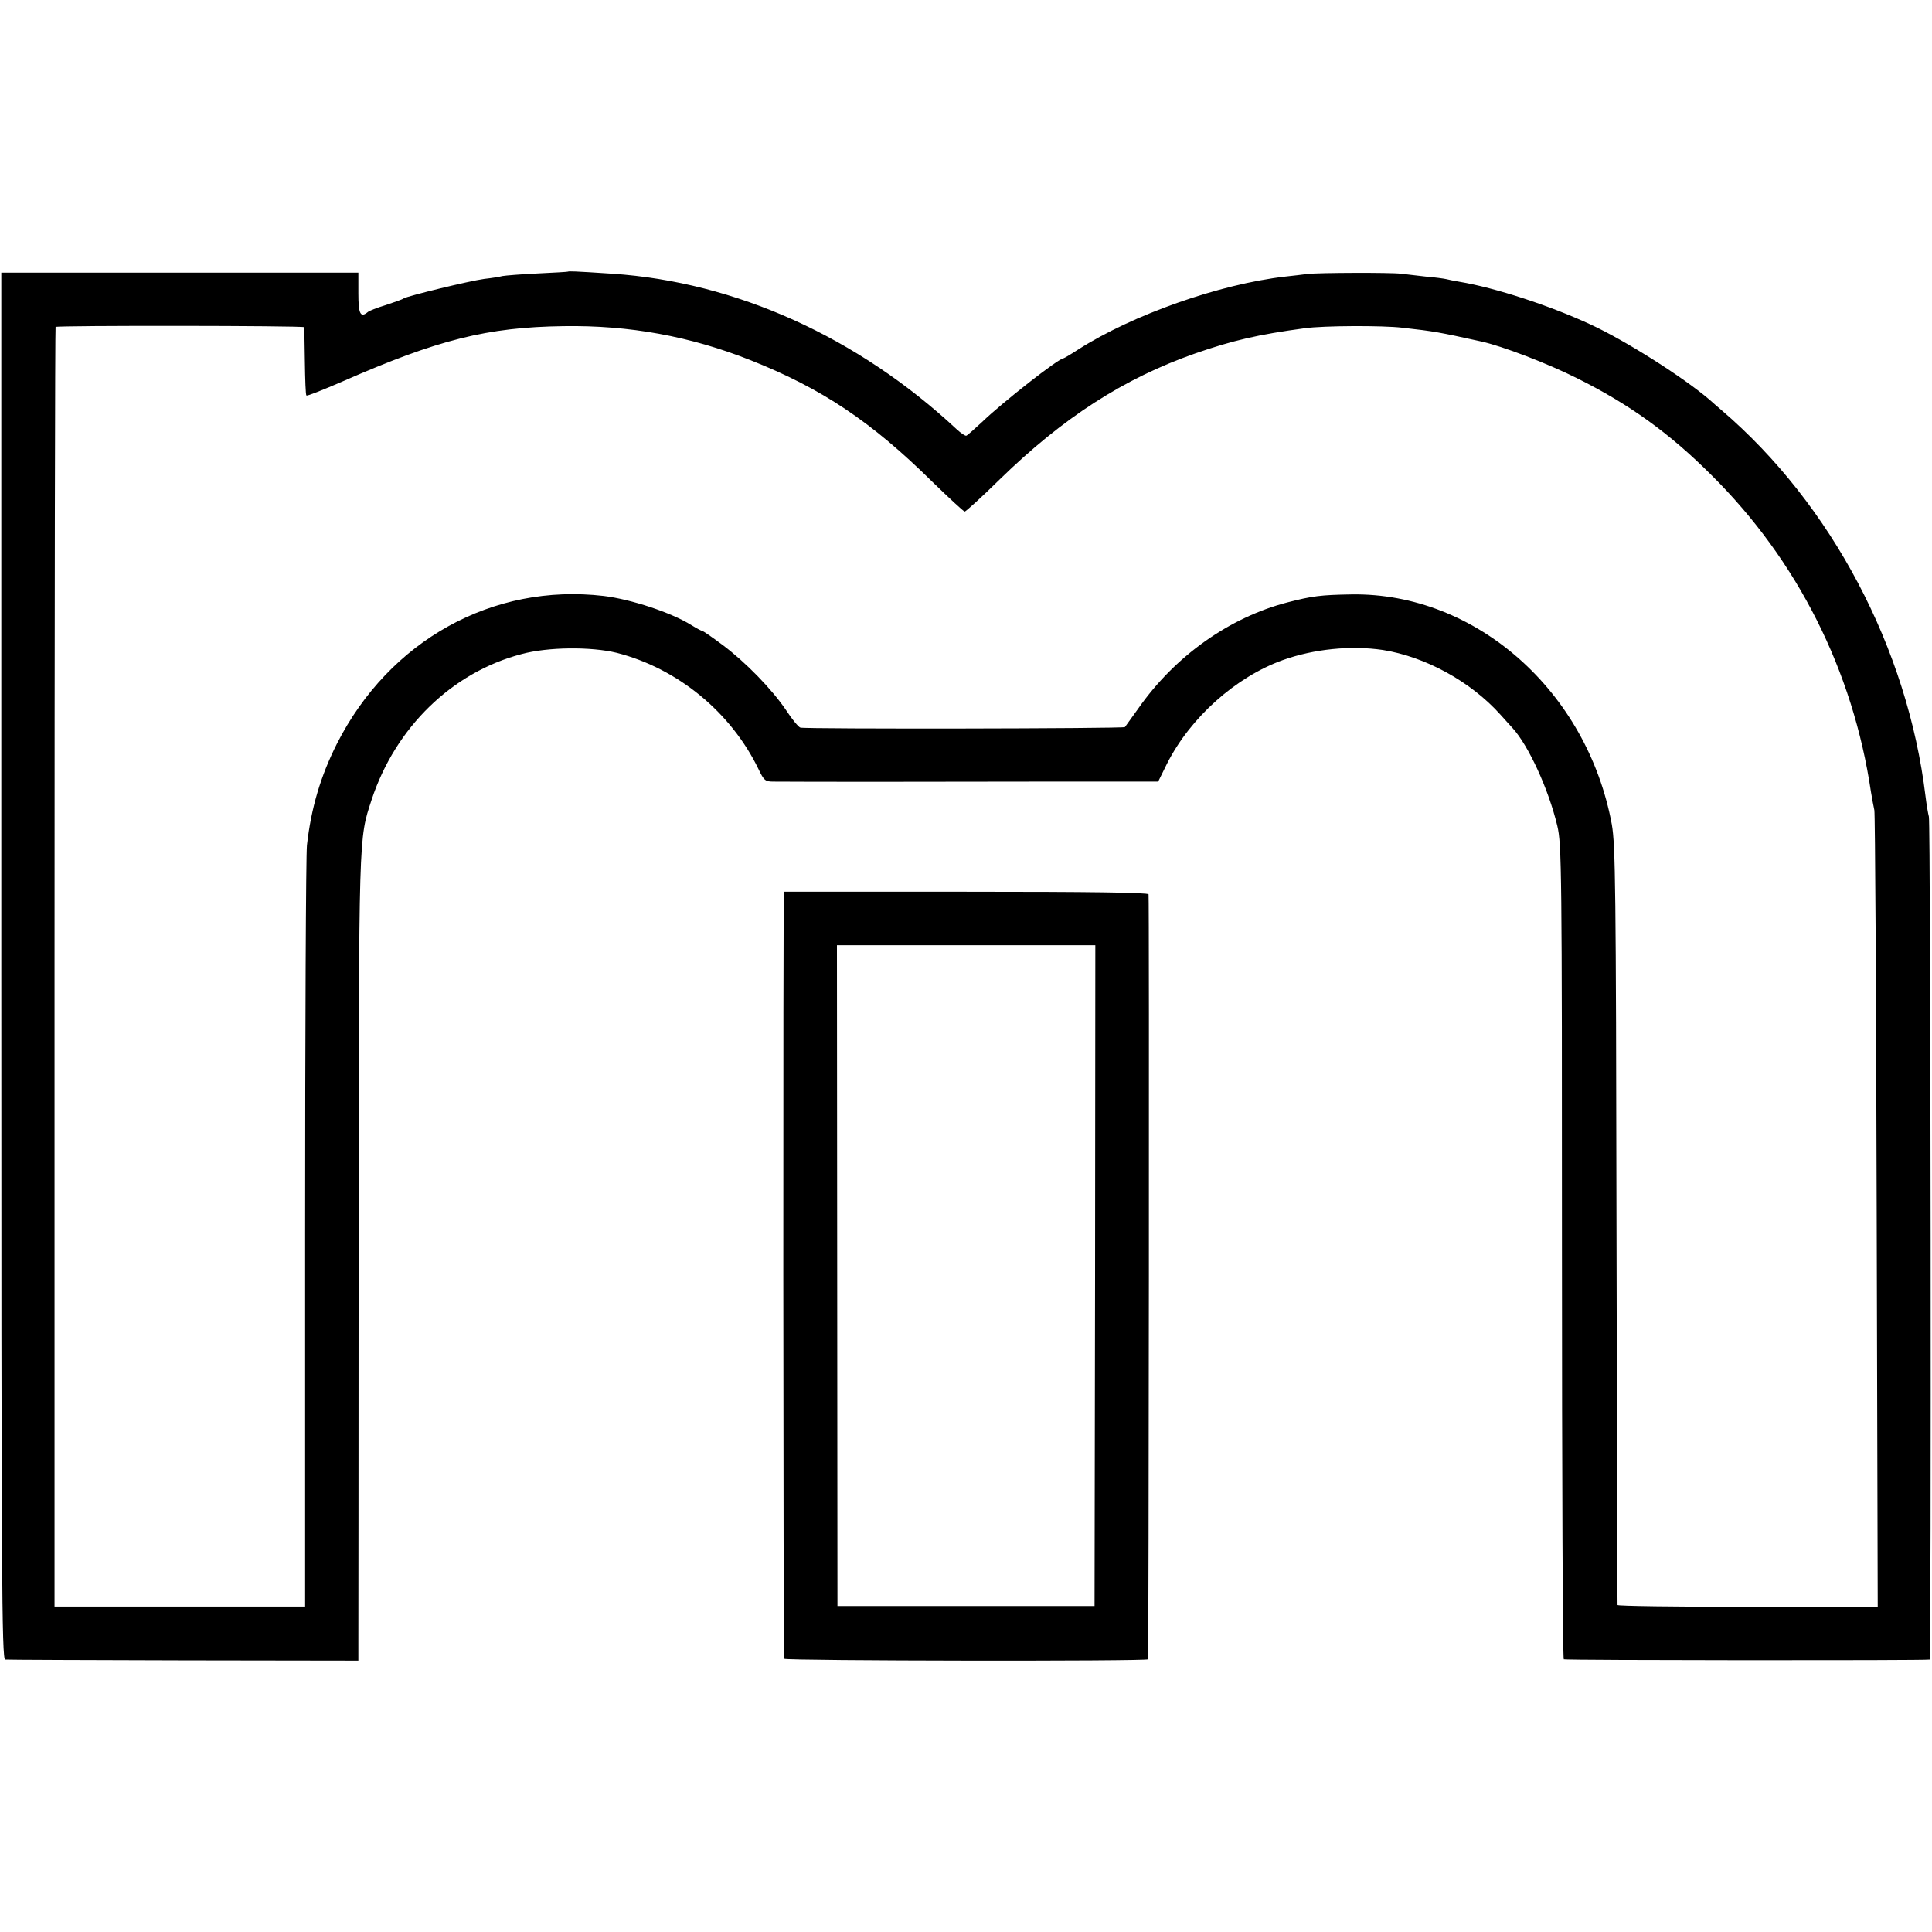
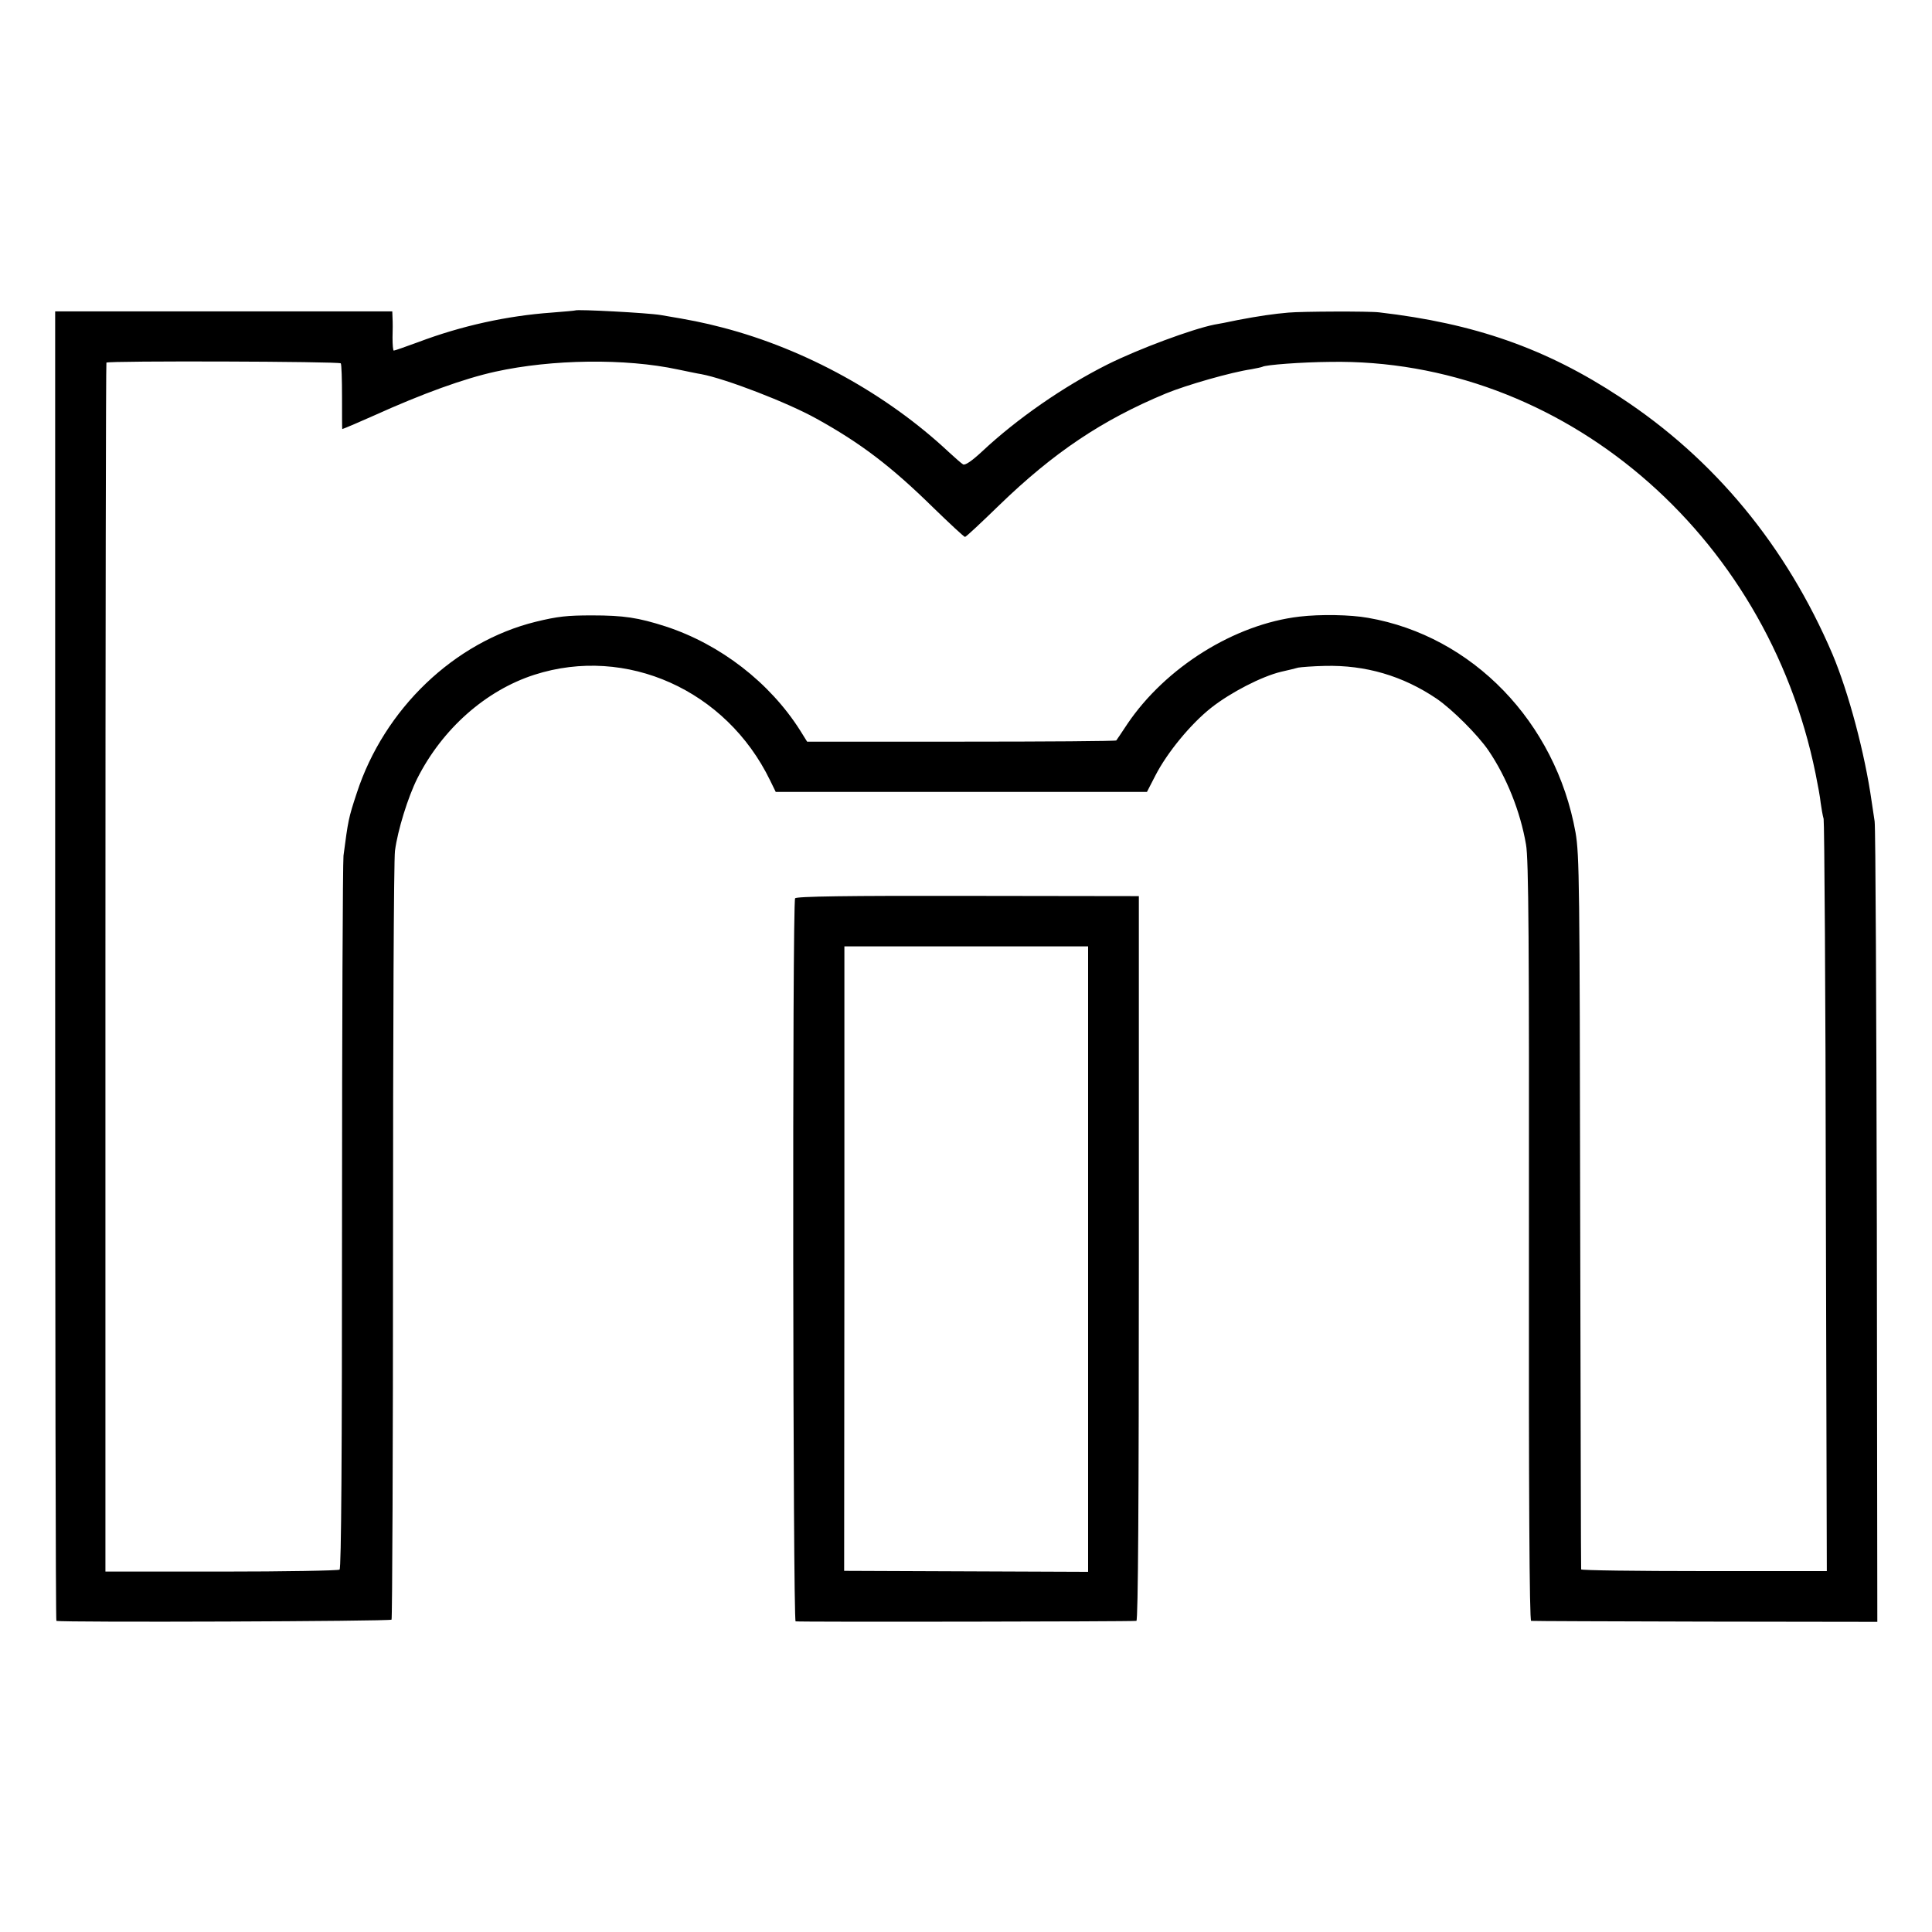
- <svg xmlns="http://www.w3.org/2000/svg" version="1.0" width="744pt" height="744pt" viewBox="0 0 744 744" preserveAspectRatio="xMidYMid meet">
-   <g transform="translate(0,744) scale(0.1,-0.1)" fill="#000000" stroke="none">
-     <path d="M2187 6394 c-1 -1 -54 -4 -117 -7 -63 -3 -124 -8 -135 -10 -11 -3 -42 -8 -70 -11 -59 -8 -296 -66 -310 -75 -5 -4 -37 -15 -70 -26 -33 -10 -64 -22 -69 -27 -28 -23 -36 -7 -36 72 l0 80 -688 0 -687 0 0 -2670 c0 -2366 2 -2670 15 -2671 8 -1 318 -2 687 -3 l673 -1 0 70 c0 39 1 736 1 1550 1 1583 0 1541 50 1695 92 279 310 491 577 561 102 28 269 29 367 5 235 -60 440 -229 546 -448 21 -44 26 -48 58 -48 131 -1 598 -1 1003 0 l478 0 34 69 c90 178 265 334 446 399 120 43 262 57 385 39 164 -26 338 -121 453 -249 20 -23 42 -46 47 -52 61 -67 138 -234 172 -376 17 -71 18 -169 18 -1640 0 -861 3 -1567 7 -1570 5 -4 1386 -5 1409 -1 7 1 4 3218 -3 3246 -3 11 -9 46 -13 79 -69 569 -362 1124 -785 1486 -14 12 -35 30 -47 41 -102 87 -323 227 -457 289 -157 73 -368 142 -506 165 -19 3 -42 8 -50 10 -8 2 -44 7 -80 10 -36 4 -78 9 -95 11 -38 5 -320 4 -360 -1 -16 -2 -55 -7 -85 -10 -254 -29 -588 -147 -798 -281 -29 -19 -55 -34 -57 -34 -18 0 -233 -168 -313 -245 -29 -27 -56 -51 -61 -53 -4 -1 -21 10 -37 25 -381 355 -850 567 -1326 599 -151 10 -168 10 -171 8z m-1016 -214 c1 -3 2 -62 3 -132 1 -70 3 -129 6 -131 3 -3 65 22 139 54 367 161 557 209 851 213 254 4 488 -39 720 -131 275 -109 466 -237 701 -469 64 -62 120 -114 124 -114 4 0 65 55 134 123 246 240 480 390 754 486 144 50 243 73 422 97 72 10 299 11 375 2 125 -14 140 -17 304 -53 82 -18 254 -84 368 -141 201 -100 356 -211 519 -374 331 -328 545 -753 614 -1220 4 -25 10 -56 13 -70 3 -14 7 -710 9 -1547 l4 -1521 -501 0 c-275 0 -501 3 -501 7 -1 3 -2 661 -4 1461 -2 1305 -4 1464 -18 1545 -95 514 -524 893 -1002 886 -119 -2 -151 -6 -248 -31 -223 -58 -433 -207 -574 -409 -26 -36 -49 -68 -51 -71 -5 -6 -1232 -8 -1250 -2 -7 2 -32 32 -54 66 -56 83 -158 187 -245 252 -40 30 -75 54 -78 54 -3 0 -22 10 -43 23 -77 48 -231 99 -337 112 -427 50 -826 -171 -1028 -570 -62 -123 -99 -247 -115 -390 -4 -38 -7 -714 -7 -1501 l0 -1431 -482 0 -483 0 0 2462 c0 1354 2 2464 4 2466 6 6 956 5 957 -1z" />
-     <path d="M3019 4006 c-4 -3 -3 -2949 1 -2954 6 -8 1399 -10 1401 -2 3 12 5 2936 2 2946 -3 7 -220 10 -703 10 -385 0 -700 0 -701 0z m1198 -1478 l-2 -1273 -495 0 -495 0 -1 1273 -1 1272 498 0 497 0 -1 -1272z" />
+ <svg xmlns="http://www.w3.org/2000/svg" version="1.0" width="788pt" height="788pt" viewBox="0 0 788 788" preserveAspectRatio="xMidYMid meet">
+   <g transform="translate(0,788) scale(0.1,-0.1)" fill="#000000" stroke="none">
+     <path d="M2347 6614 c-1 -1 -45 -5 -97 -9 -182 -13 -368 -54 -543 -120 -52 -19 -97 -35 -101 -35 -3 0 -5 24 -5 53 1 28 1 64 0 80 l-1 27 -688 0 -687 0 0 -2670 c0 -1468 2 -2671 5 -2671 27 -7 1363 -2 1367 5 3 4 6 697 6 1540 0 842 3 1560 8 1596 11 84 53 219 91 295 102 202 279 359 478 423 374 120 782 -62 961 -431 l23 -47 757 0 757 0 34 66 c48 94 145 212 229 278 79 62 205 127 284 146 28 6 59 14 70 17 11 2 60 6 109 7 165 4 317 -40 456 -134 64 -44 168 -148 211 -211 74 -109 130 -249 153 -383 11 -58 13 -405 12 -1620 -1 -1024 2 -1546 9 -1547 6 -1 325 -2 711 -3 l701 -1 -2 1610 c-2 886 -5 1630 -9 1655 -4 25 -9 61 -12 80 -28 198 -94 445 -160 602 -188 440 -481 796 -866 1048 -302 199 -594 301 -983 346 -38 5 -316 4 -370 -1 -59 -5 -121 -14 -205 -30 -41 -9 -85 -17 -97 -19 -90 -18 -309 -99 -437 -163 -179 -90 -368 -221 -510 -354 -43 -40 -70 -58 -78 -53 -7 4 -33 27 -58 50 -252 236 -585 420 -923 508 -81 21 -126 30 -252 51 -52 9 -341 24 -348 19z m-957 -216 c3 -4 5 -66 5 -138 0 -71 0 -130 1 -130 3 0 87 36 129 55 199 90 368 151 495 179 231 51 531 55 745 9 39 -8 81 -17 95 -19 101 -19 352 -116 469 -181 181 -100 306 -195 478 -364 67 -65 125 -119 129 -119 4 0 66 58 139 129 222 215 420 348 680 456 85 35 267 87 349 99 21 4 41 8 45 10 13 8 160 19 276 20 942 16 1780 -695 1980 -1679 9 -44 19 -98 21 -120 3 -22 8 -51 12 -65 3 -14 8 -710 9 -1546 l4 -1522 -501 0 c-275 0 -501 3 -501 7 -1 3 -2 659 -4 1456 -2 1340 -3 1458 -19 1550 -81 450 -420 801 -846 875 -72 13 -195 15 -280 5 -265 -31 -546 -207 -702 -438 -22 -34 -43 -64 -45 -67 -3 -3 -287 -5 -633 -5 l-628 0 -28 45 c-124 196 -326 352 -549 425 -112 36 -171 45 -301 45 -100 0 -139 -4 -229 -26 -332 -82 -618 -355 -730 -699 -34 -103 -35 -111 -54 -255 -3 -30 -6 -696 -6 -1480 0 -969 -3 -1427 -10 -1432 -5 -4 -223 -8 -482 -8 l-473 0 0 2463 c0 1355 2 2466 4 2468 8 8 951 5 956 -3z" />
+     <path d="M3243 4216 c-12 -18 -9 -2945 2 -2949 9 -3 1366 -1 1390 2 7 1 10 498 10 1479 l0 1477 -698 1 c-488 1 -700 -2 -704 -10z m1195 -1471 l0 -1276 -497 2 -498 2 1 1274 0 1273 497 0 497 0 0 -1275z" />
  </g>
</svg>
